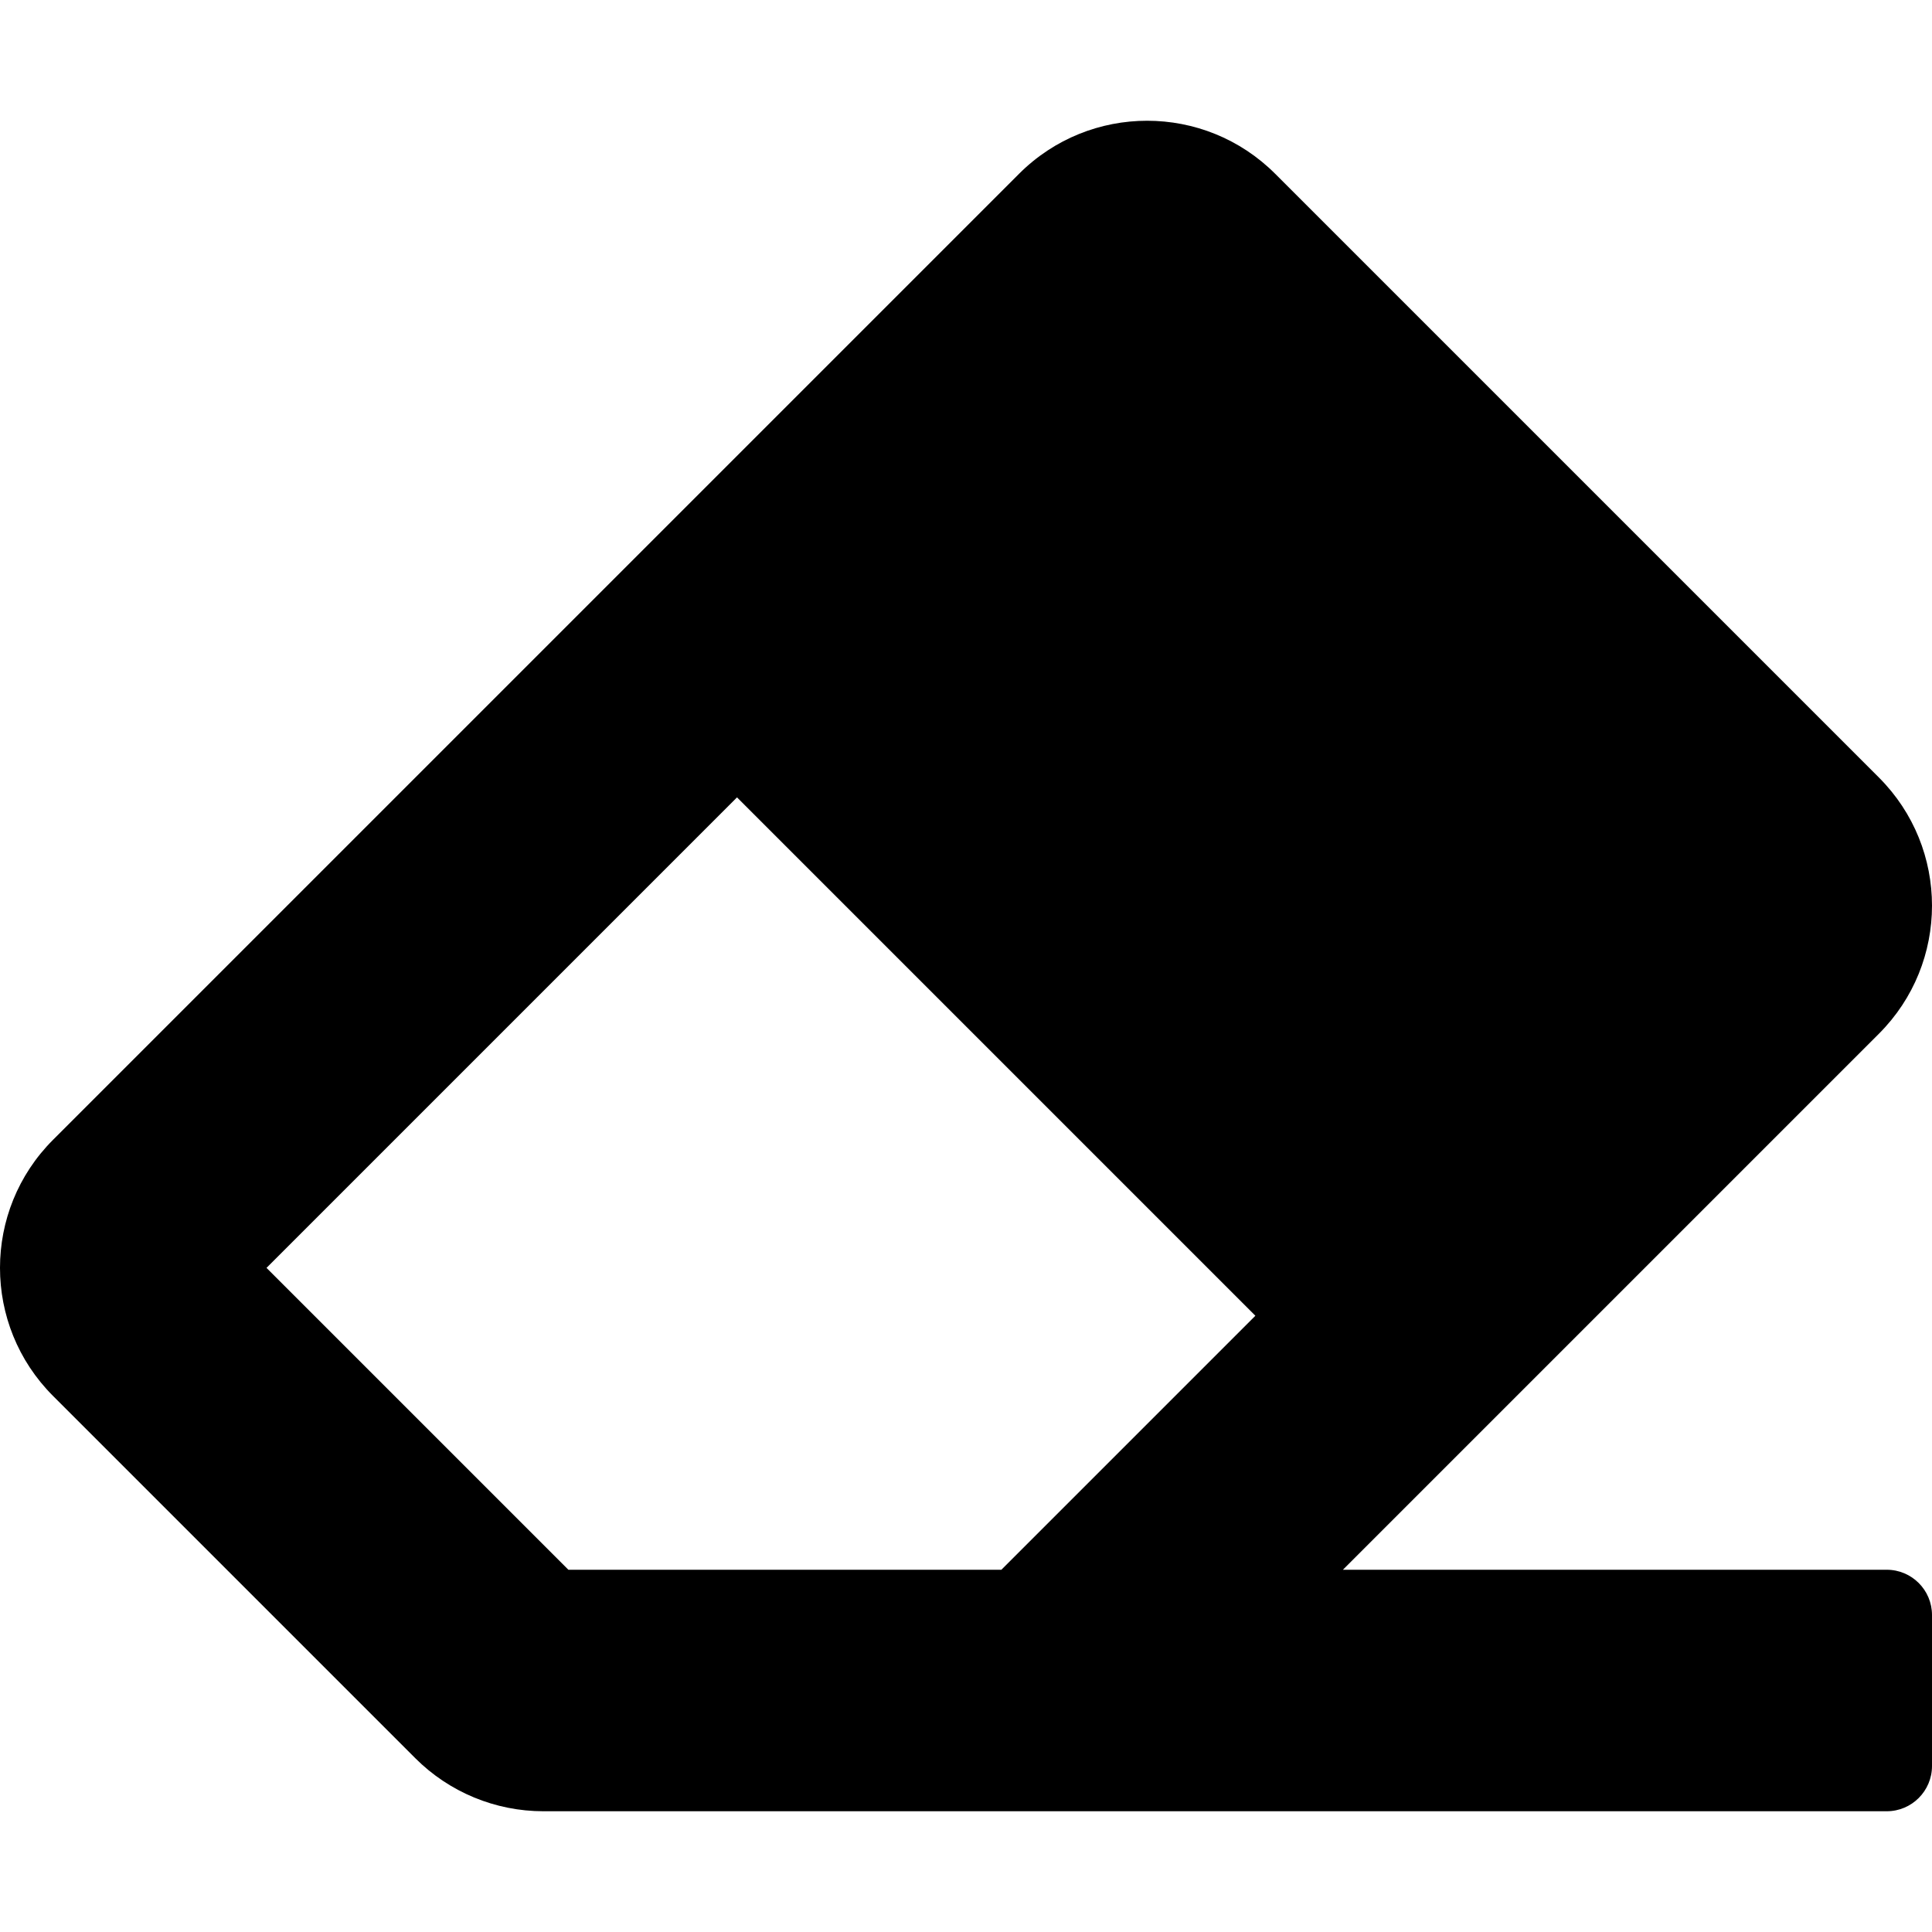
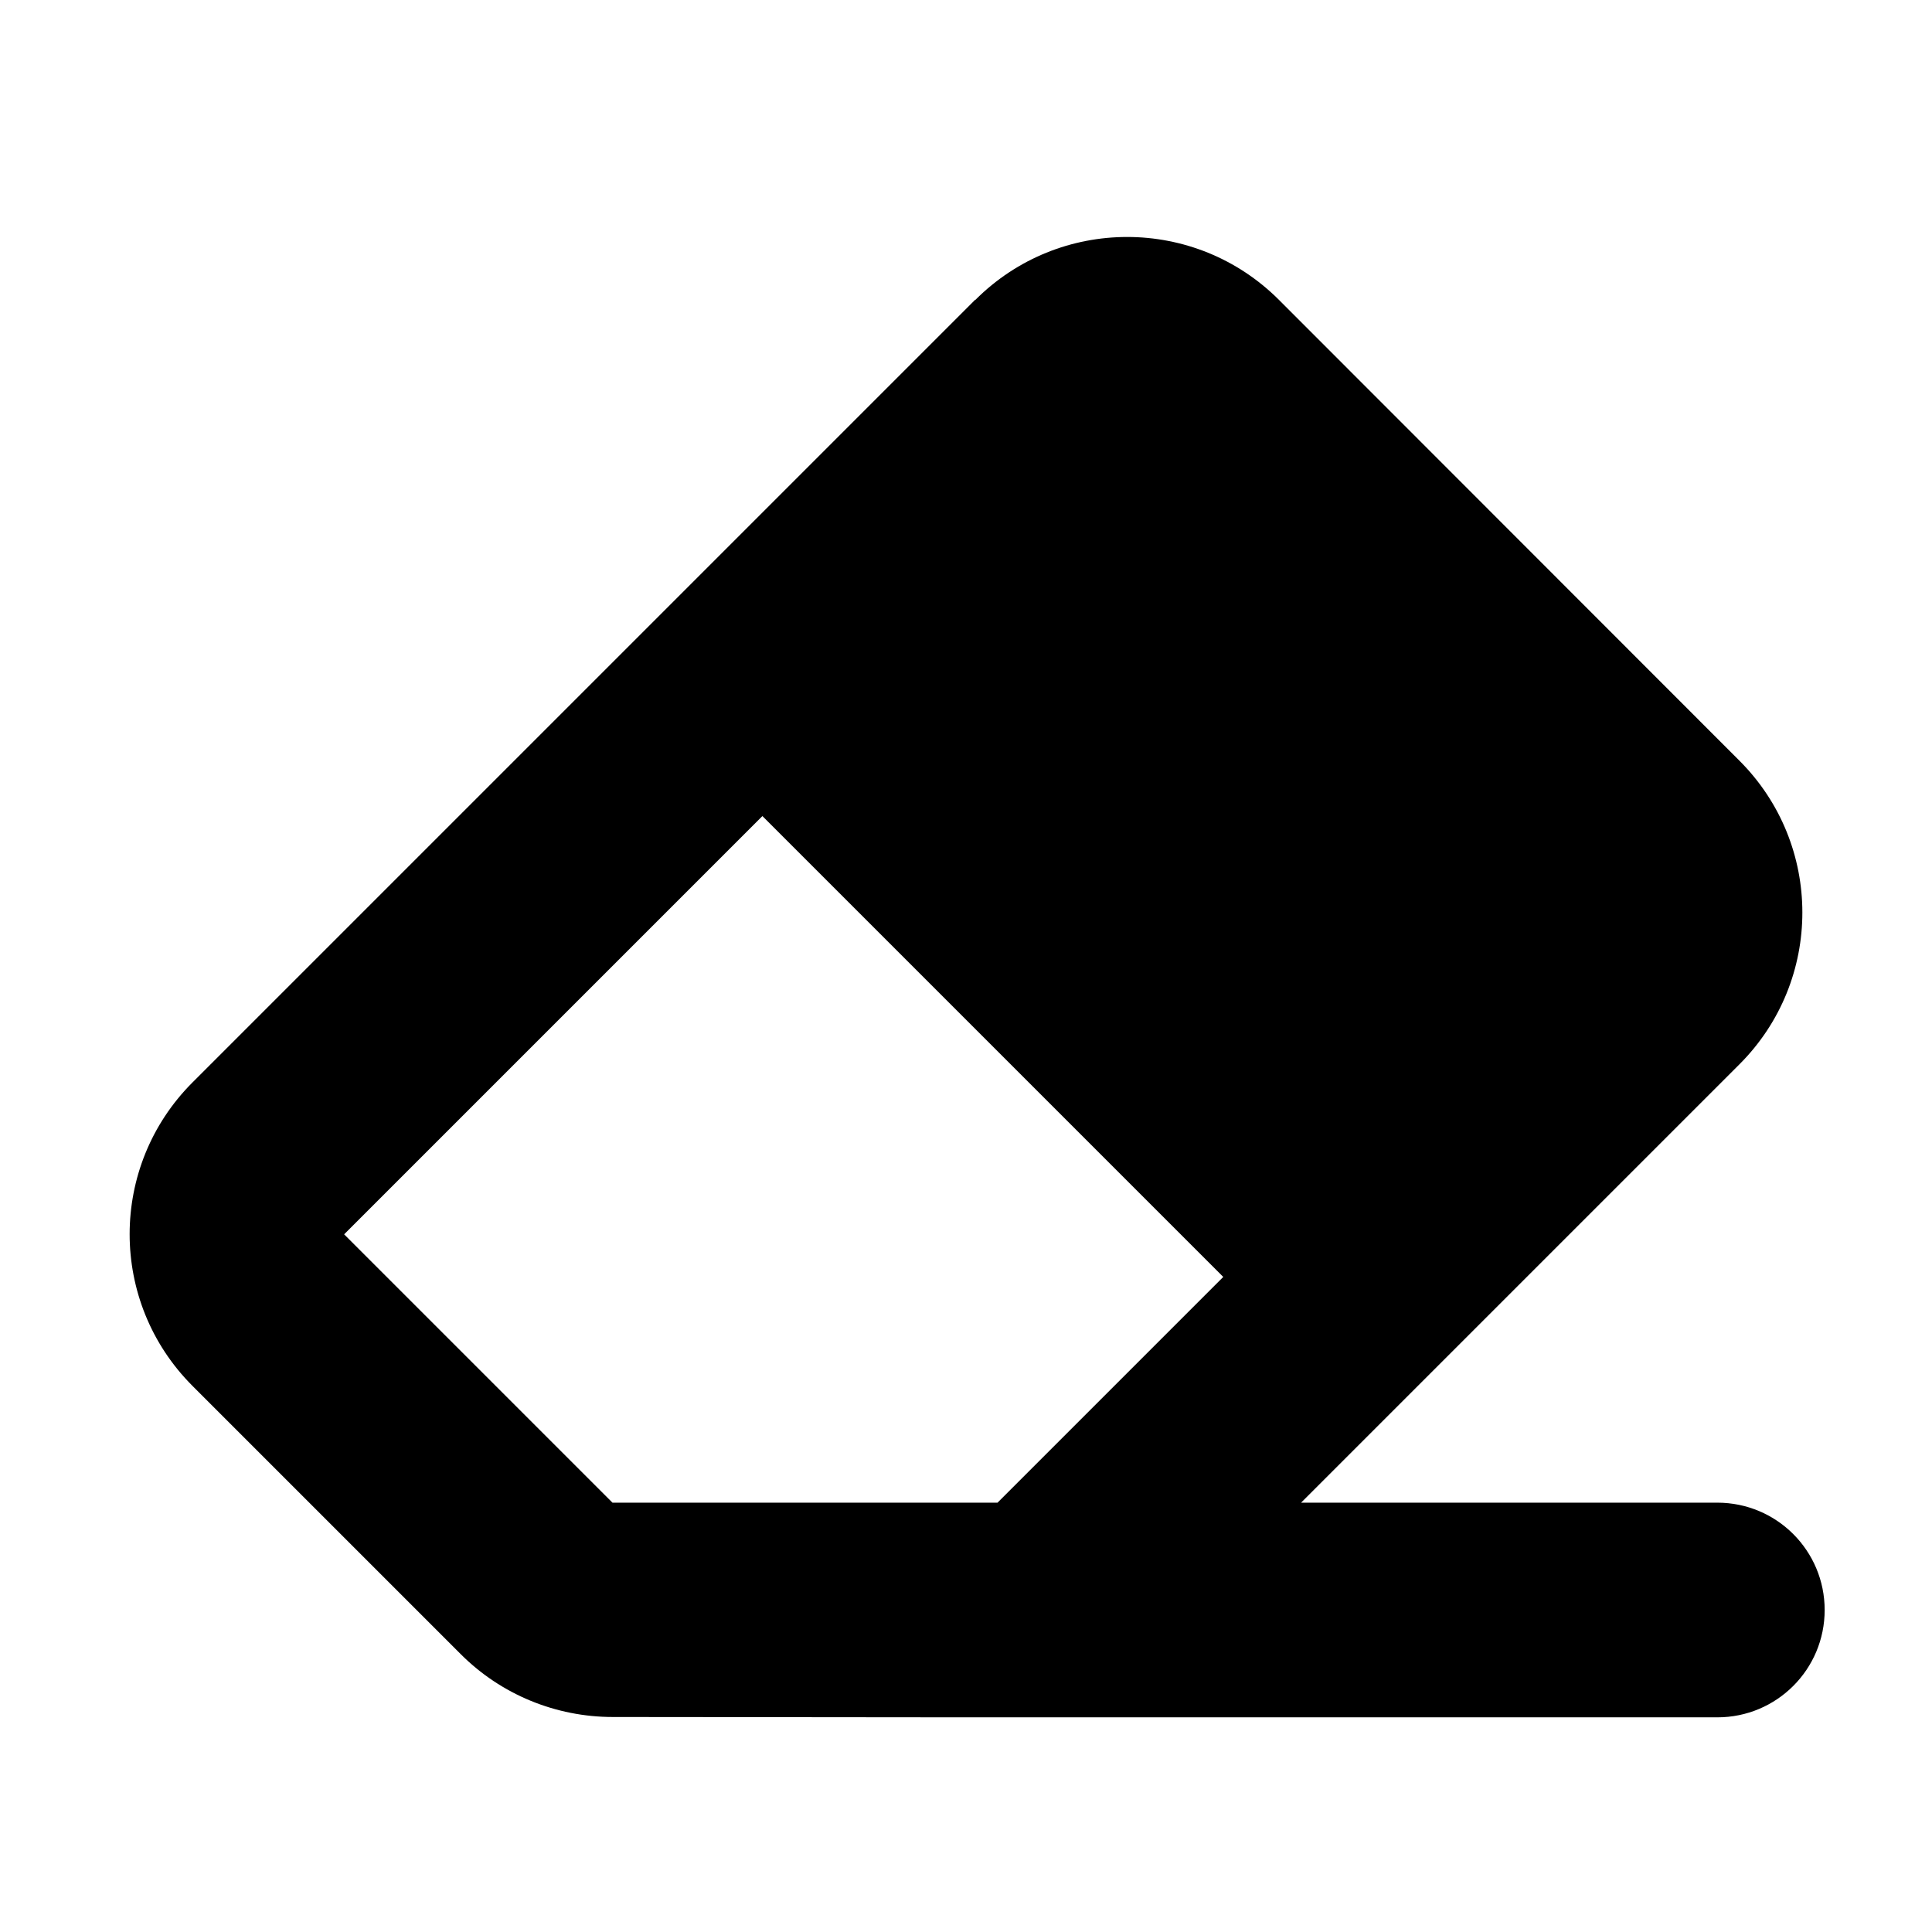
- <svg xmlns="http://www.w3.org/2000/svg" fill="#000000" width="18px" height="18px" viewBox="0 0 512 512">
-   <path d="M497.941 273.941c18.745-18.745 18.745-49.137 0-67.882l-160-160c-18.745-18.745-49.136-18.746-67.883 0l-256 256c-18.745 18.745-18.745 49.137 0 67.882l96 96A48.004 48.004 0 0 0 144 480h356c6.627 0 12-5.373 12-12v-40c0-6.627-5.373-12-12-12H355.883l142.058-142.059zm-302.627-62.627l137.373 137.373L265.373 416H150.628l-80-80 124.686-124.686z" />
+ <svg xmlns="http://www.w3.org/2000/svg" width="20px" height="20px" viewBox="0 0 576 512">
+   <path d="M290.7 57.4L57.4 290.7c-25 25-25 65.5 0 90.5l80 80c12 12 28.3 18.7 45.3 18.7L288 480l9.4 0L512 480c17.7 0 32-14.3 32-32s-14.3-32-32-32l-124.1 0L518.6 285.3c25-25 25-65.5 0-90.5L381.3 57.4c-25-25-65.5-25-90.5 0zM297.4 416l-9.4 0-105.4 0-80-80L227.3 211.3 364.7 348.7 297.4 416z" />
</svg>
